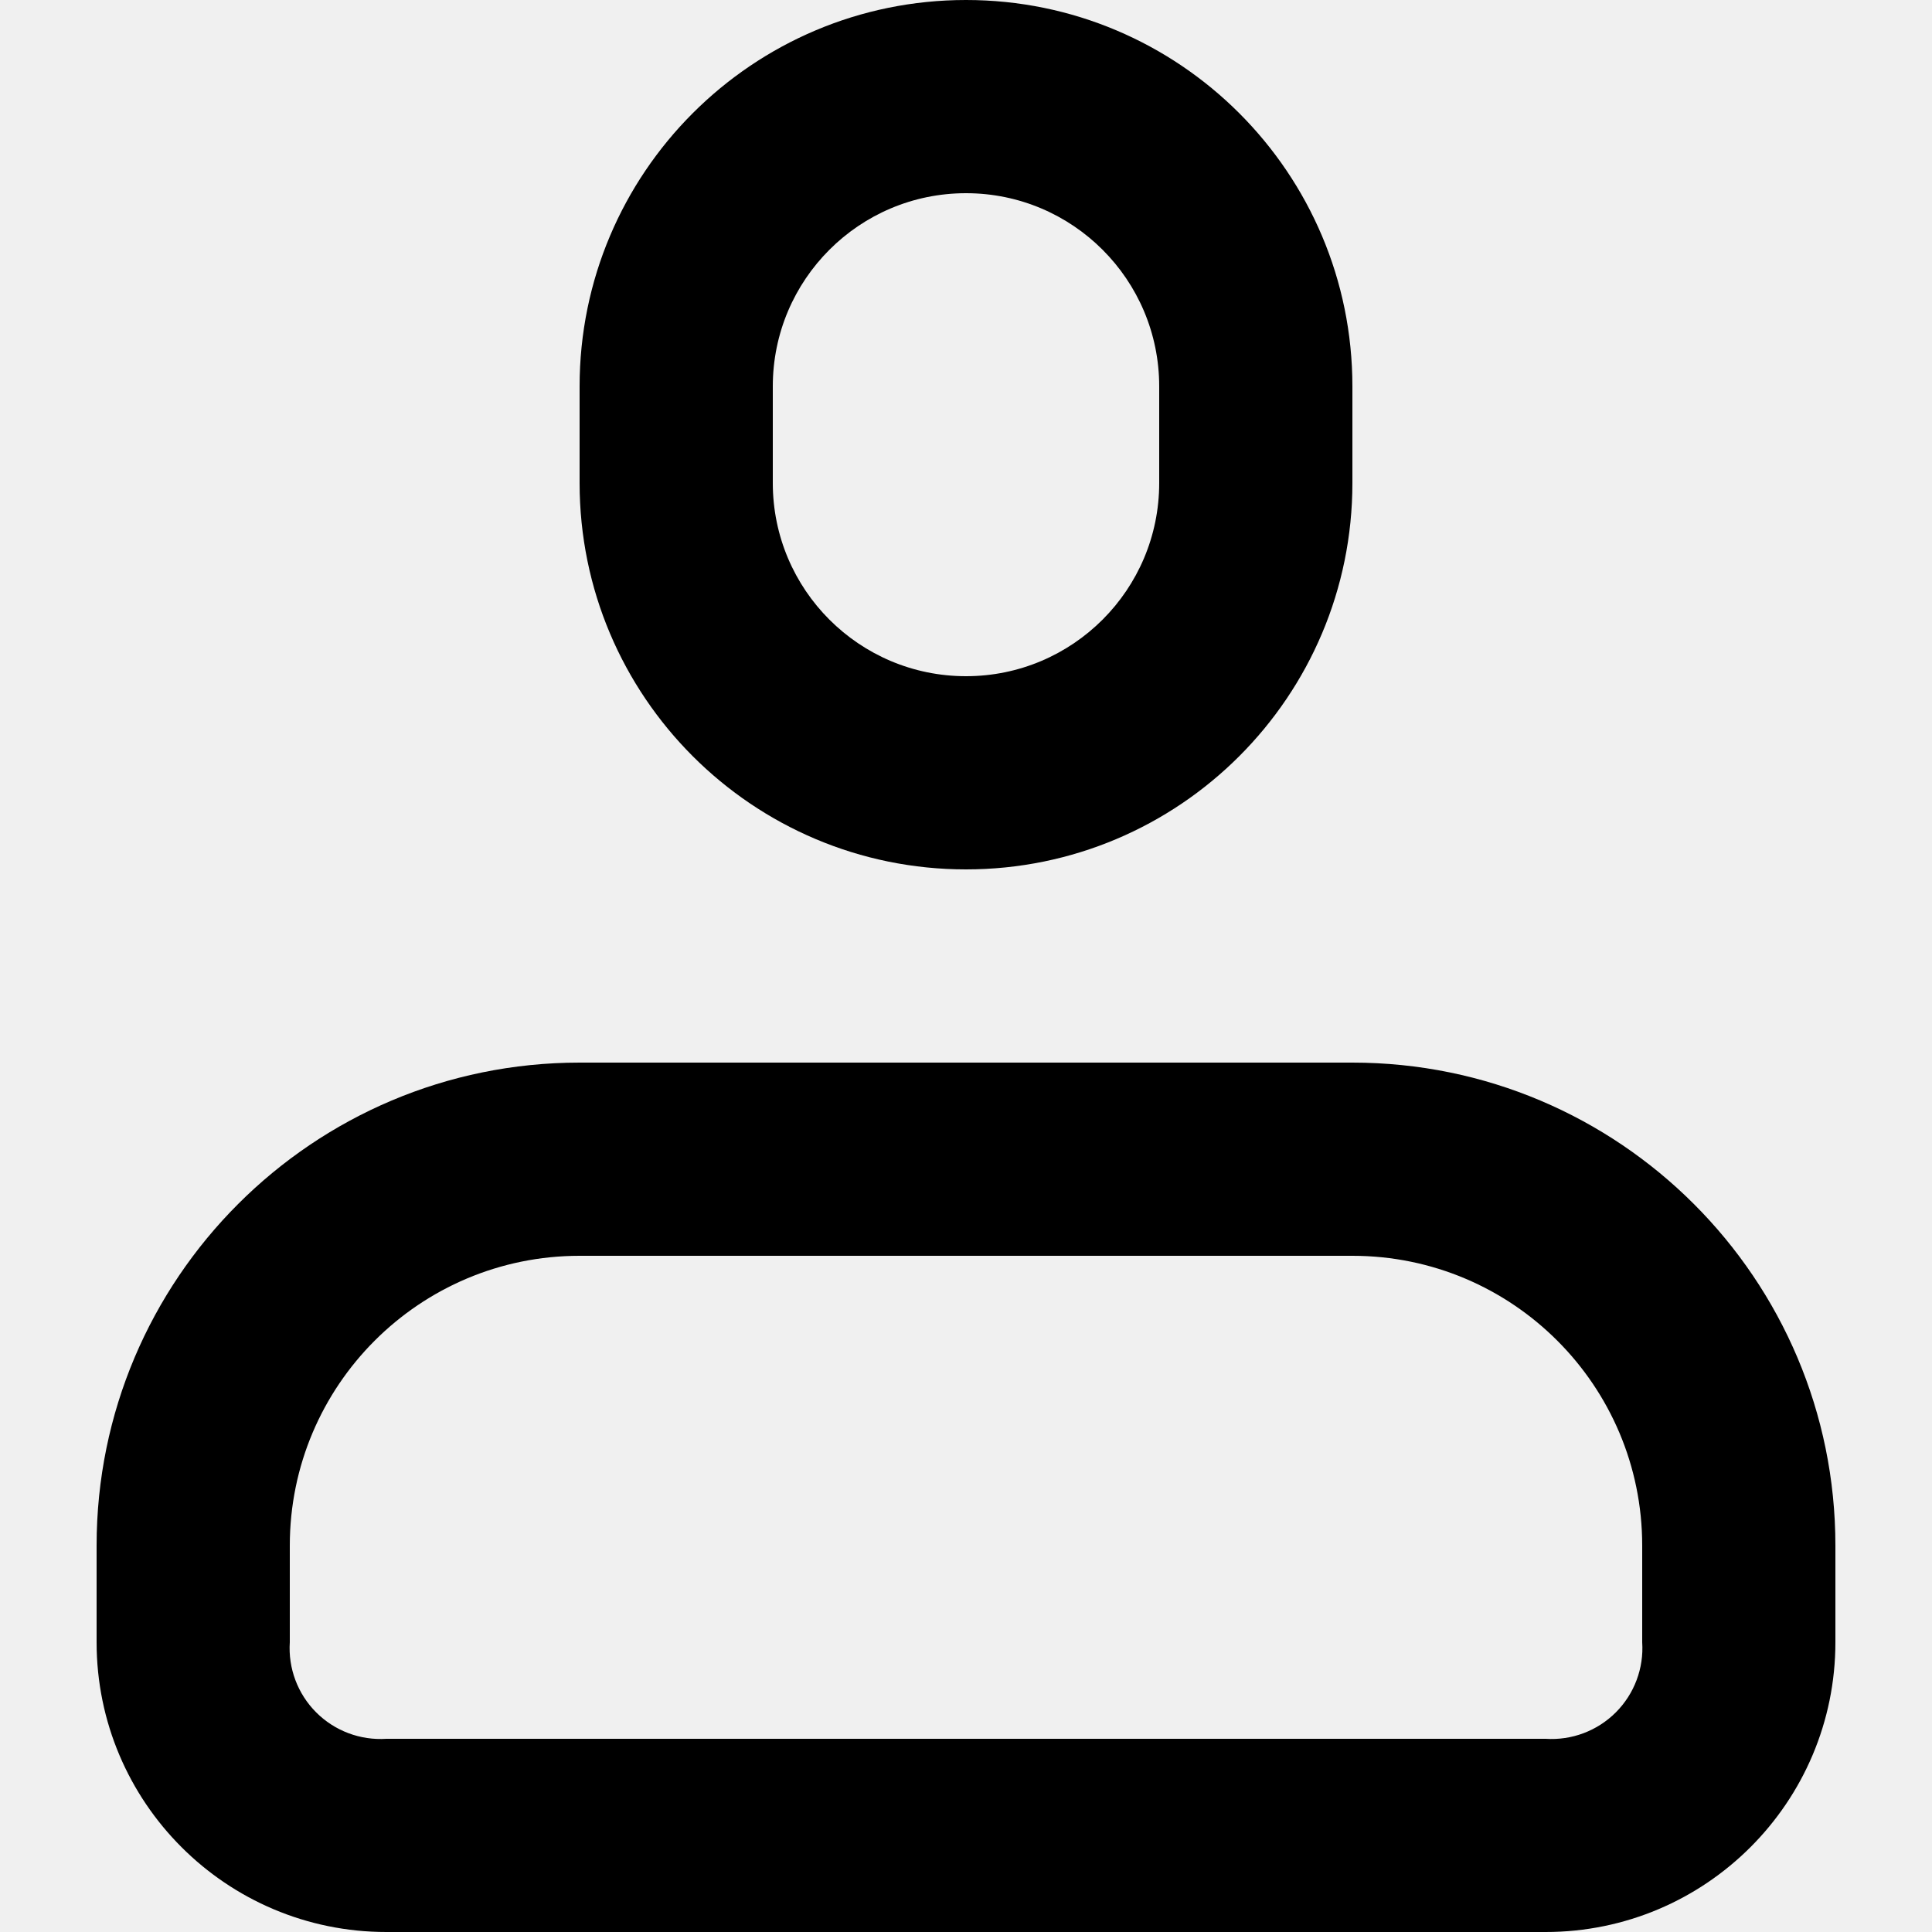
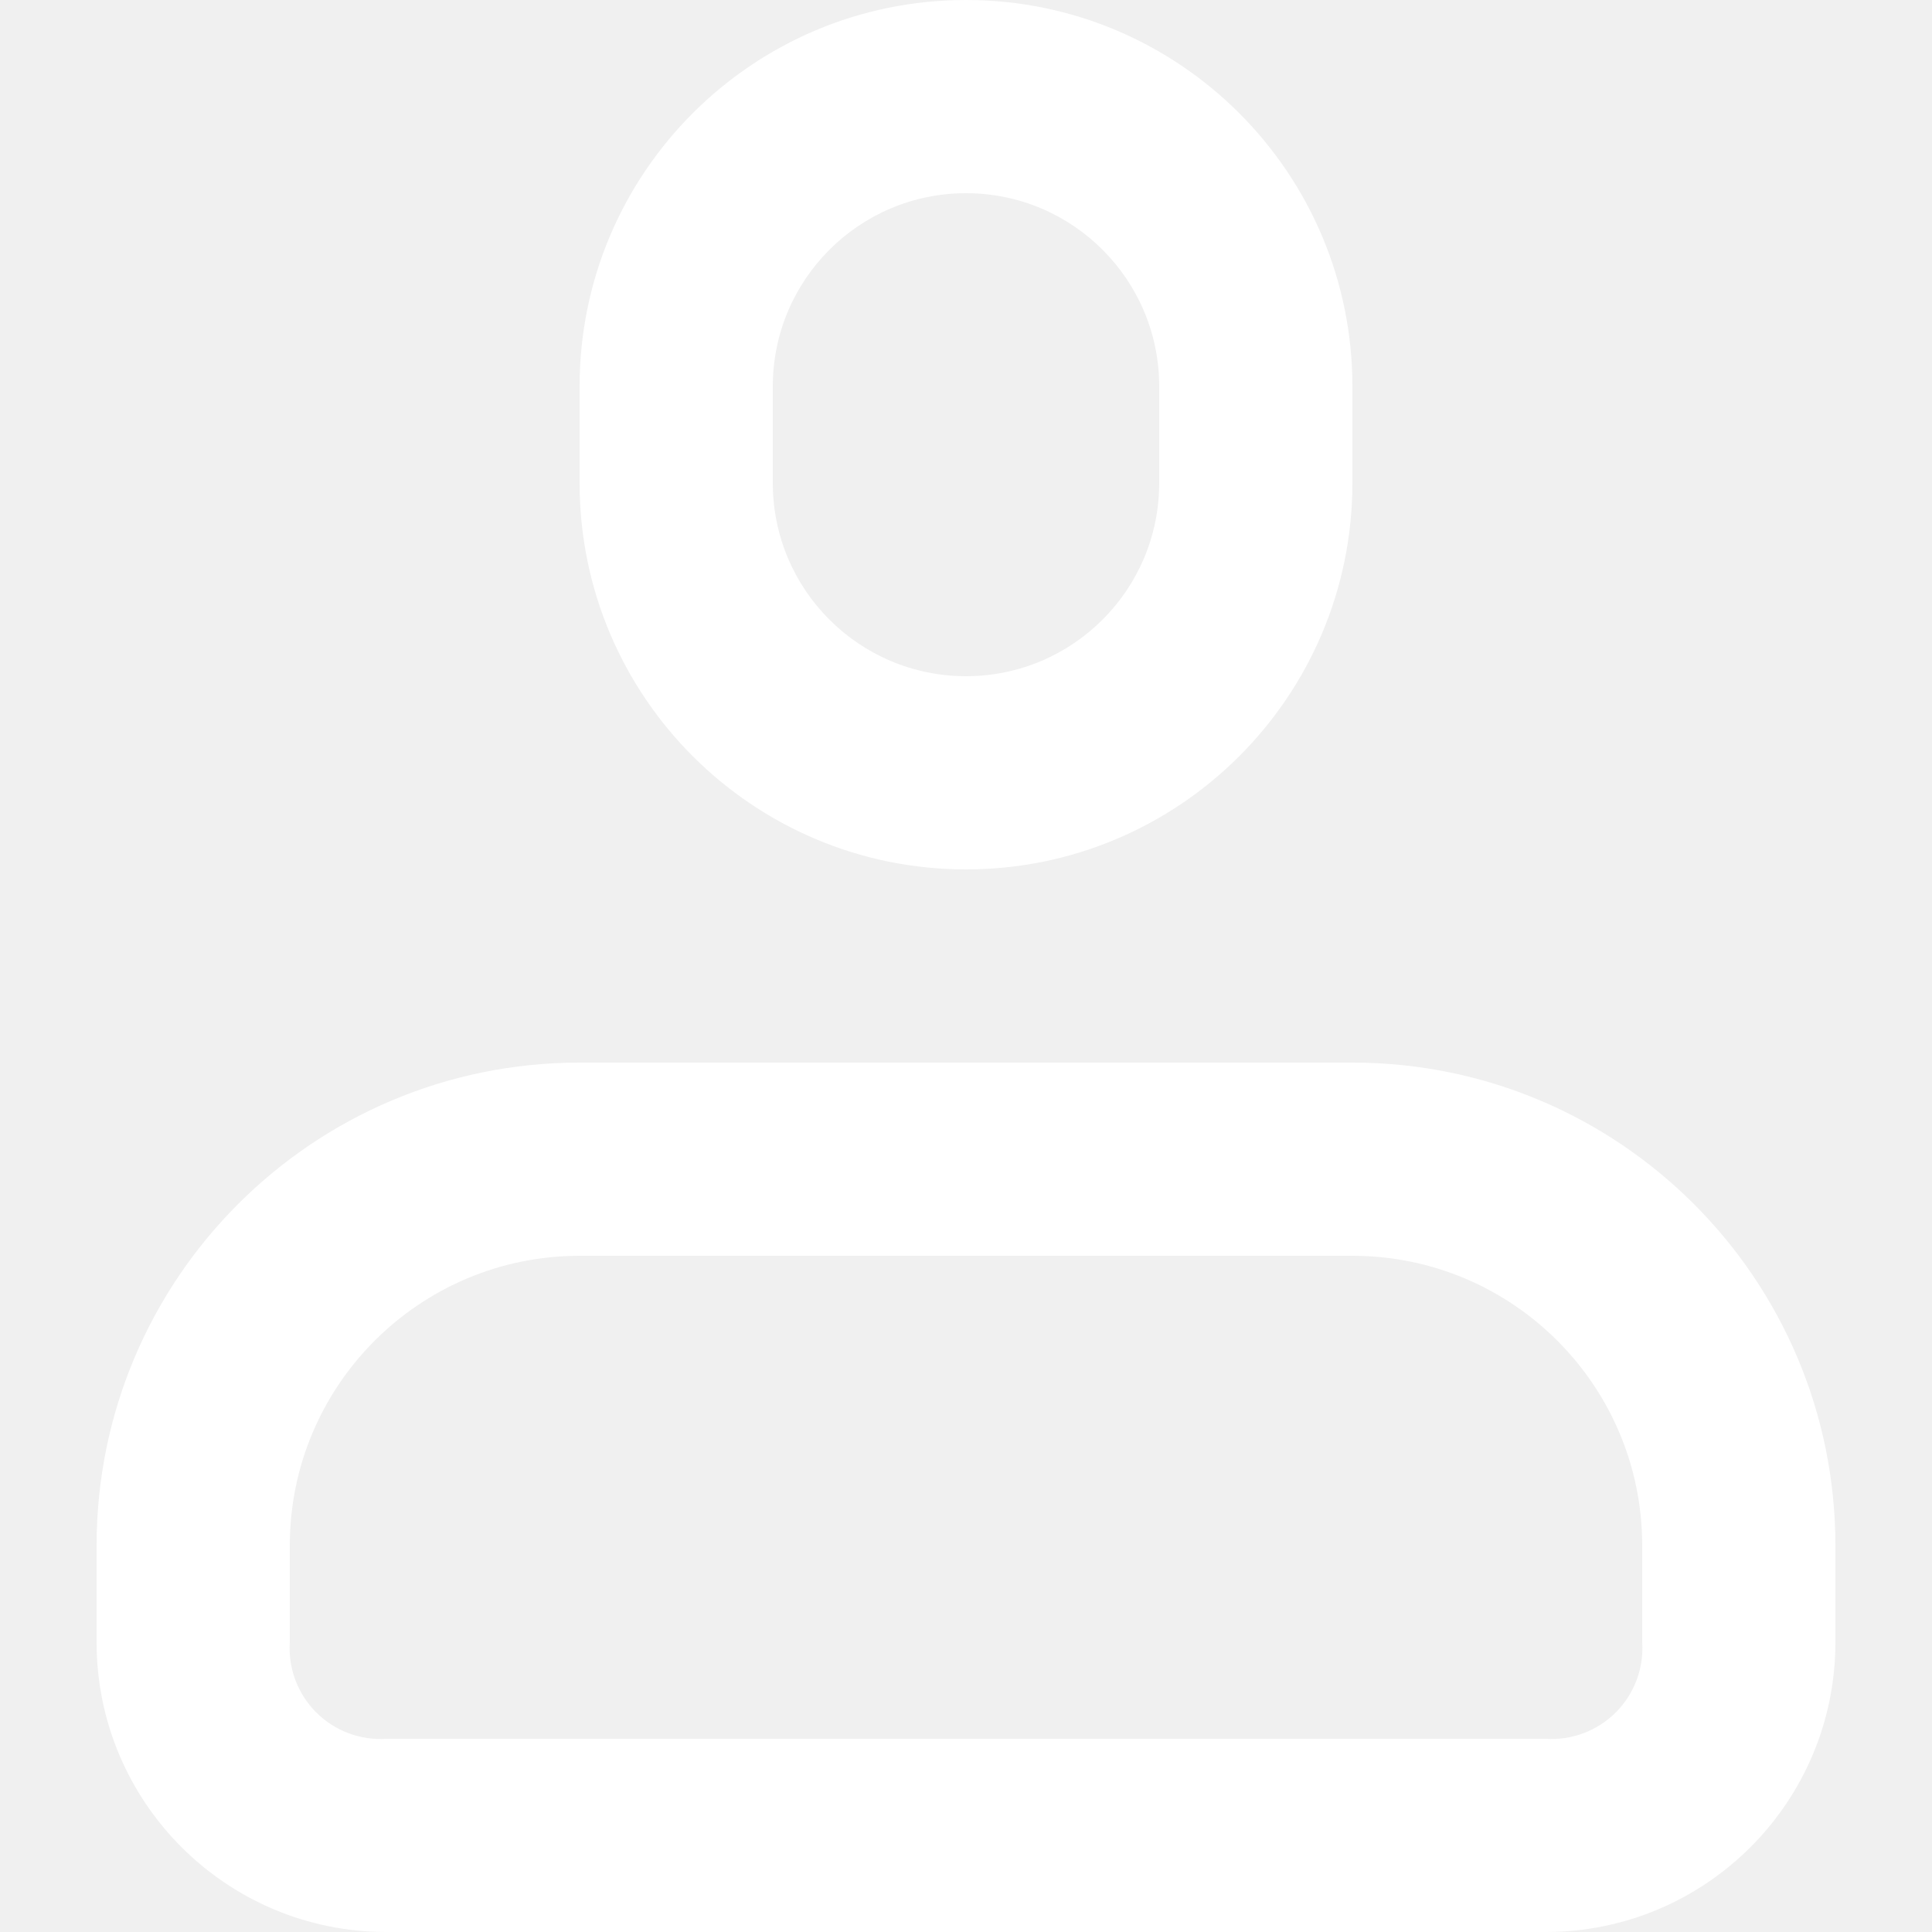
- <svg xmlns="http://www.w3.org/2000/svg" width="20" height="20" viewBox="0 0 20 20">
+ <svg xmlns="http://www.w3.org/2000/svg" width="20" height="20" viewBox="0 0 20 20" fill="#fff">
  <g id="Layer_1" data-name="Layer 1">
    <path d="M14,11H6a5,5,0,0,0-5,5v1a3,3,0,0,0,3,3H16a3,3,0,0,0,3-3V16A5,5,0,0,0,14,11Zm3,6a.94.94,0,0,1-1,1H4a.94.94,0,0,1-1-1V16a3,3,0,0,1,3-3h8a3,3,0,0,1,3,3Z" />
    <path d="M10,0A4,4,0,0,0,6,4V5a4,4,0,0,0,8,0V4A4,4,0,0,0,10,0Zm2,5A2,2,0,1,1,8,5V4a2,2,0,1,1,4,0Z" />
  </g>
</svg>
